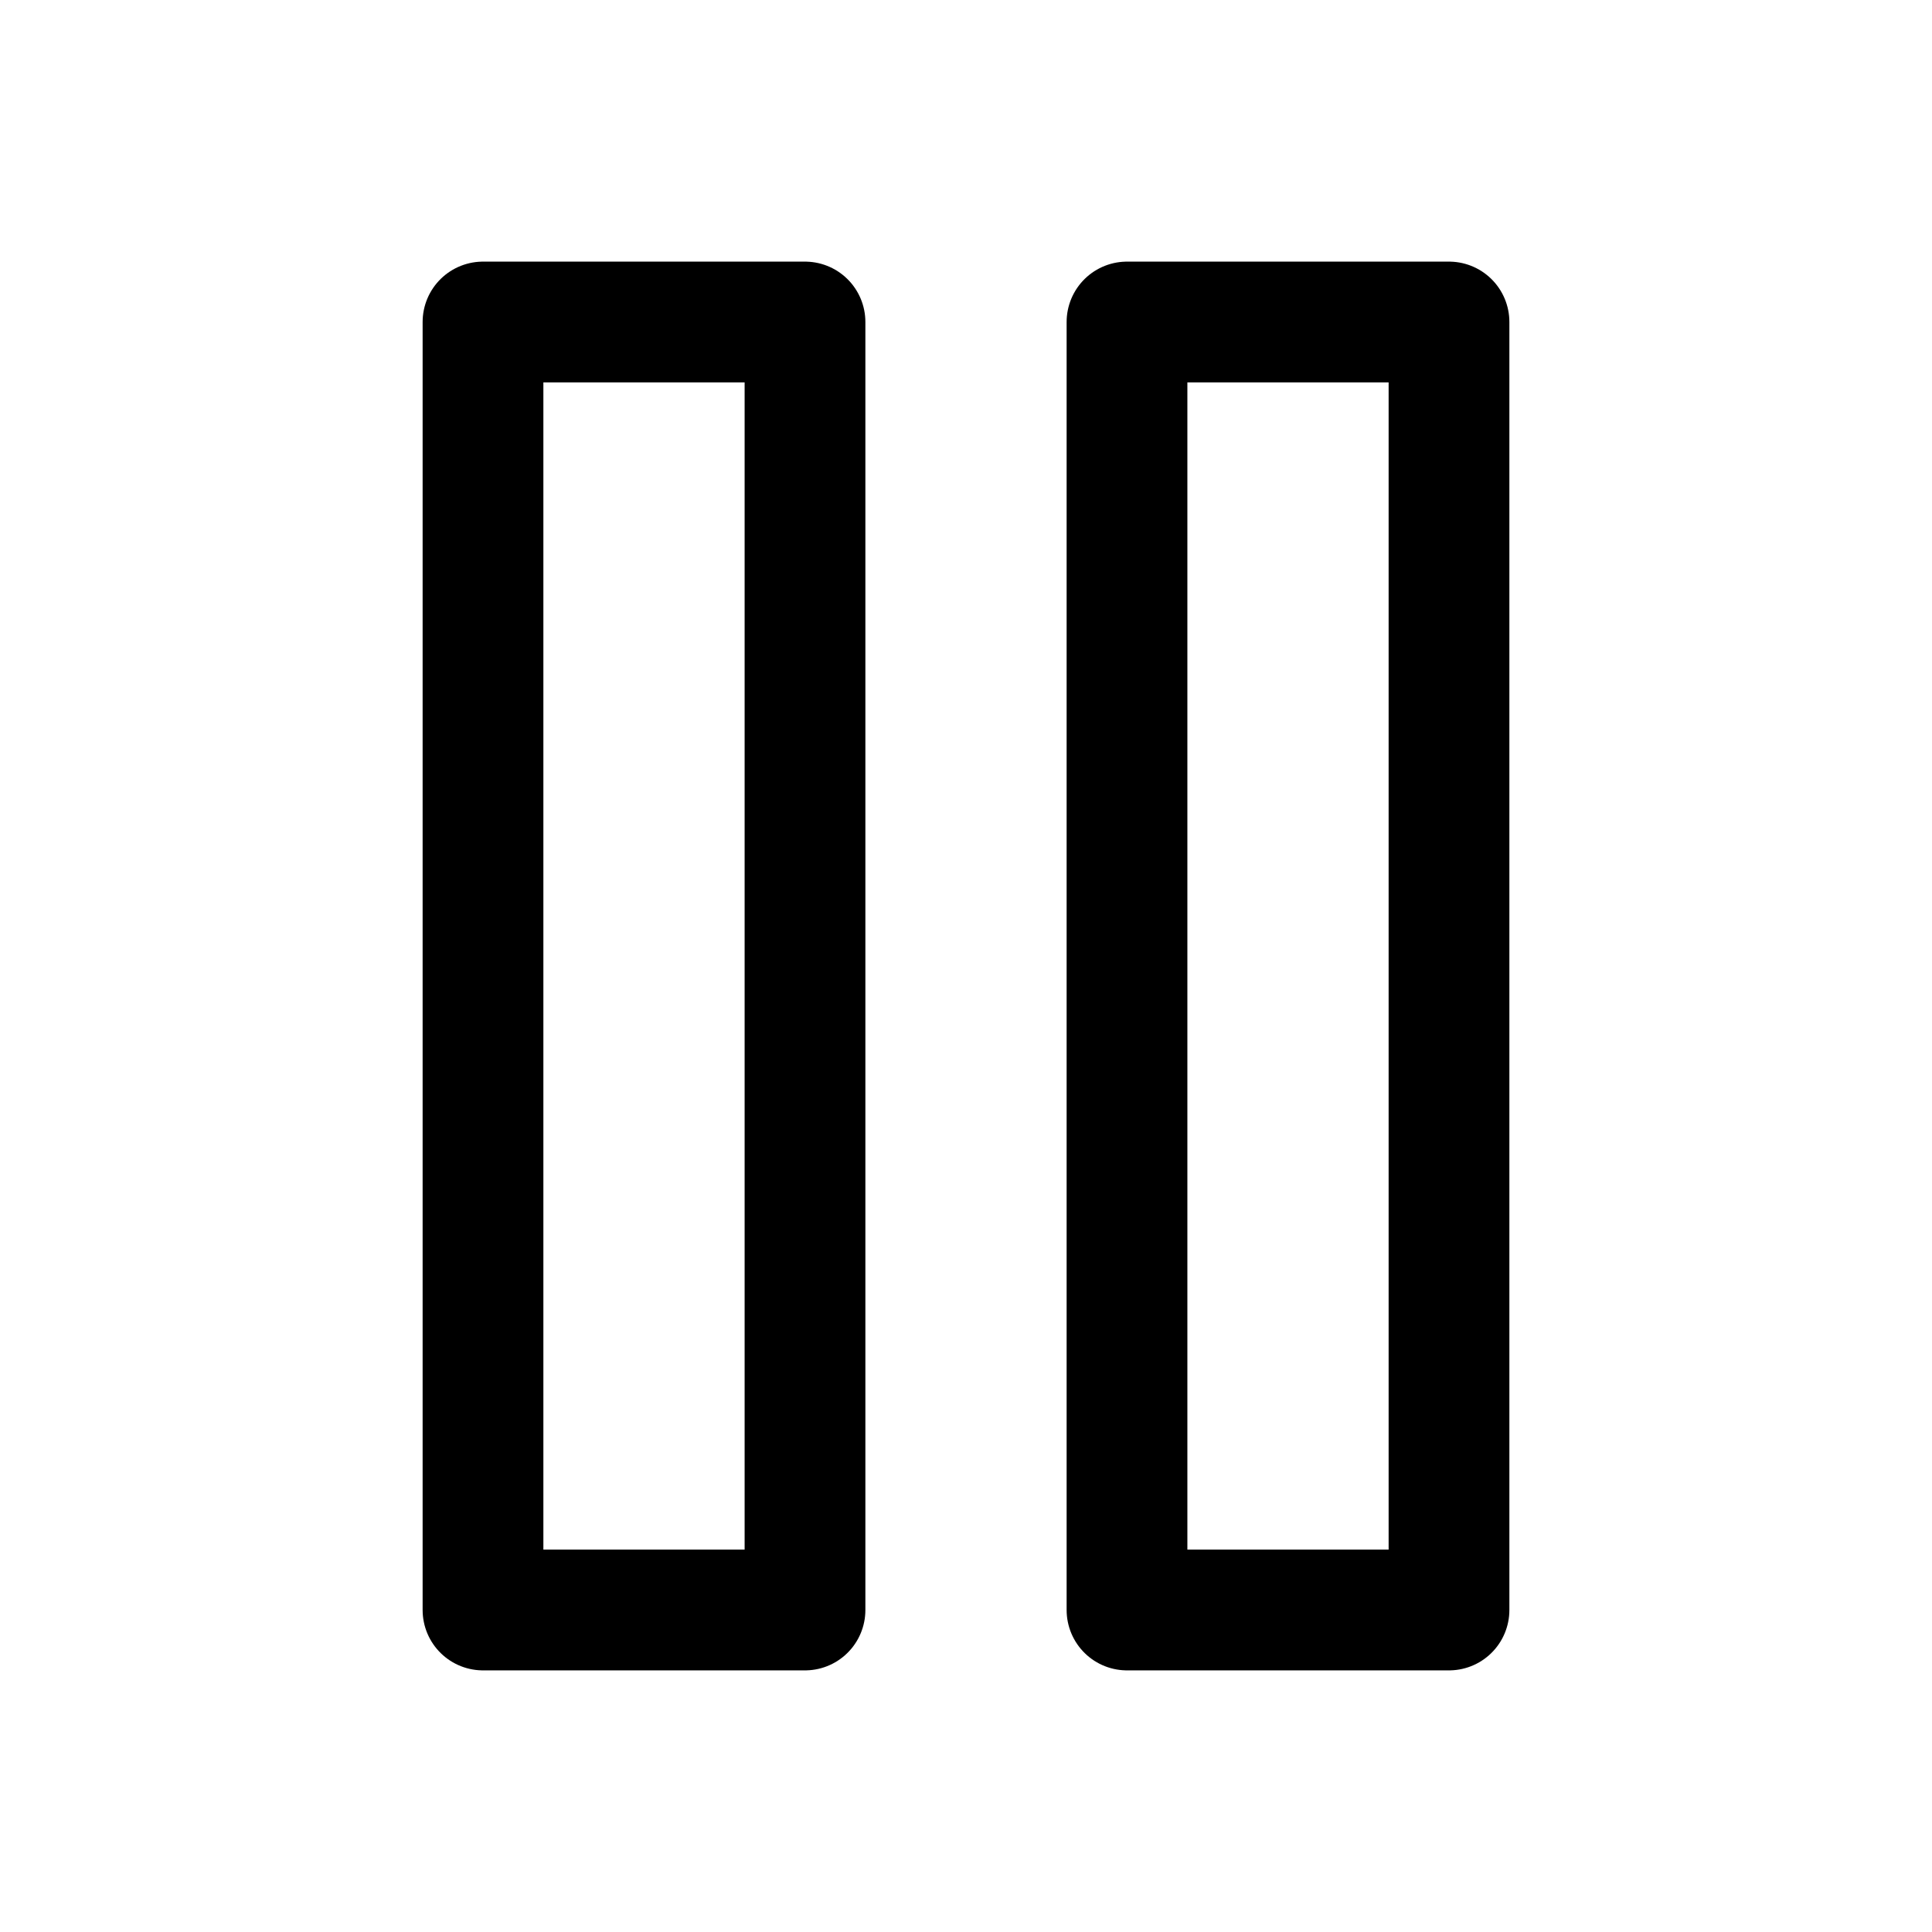
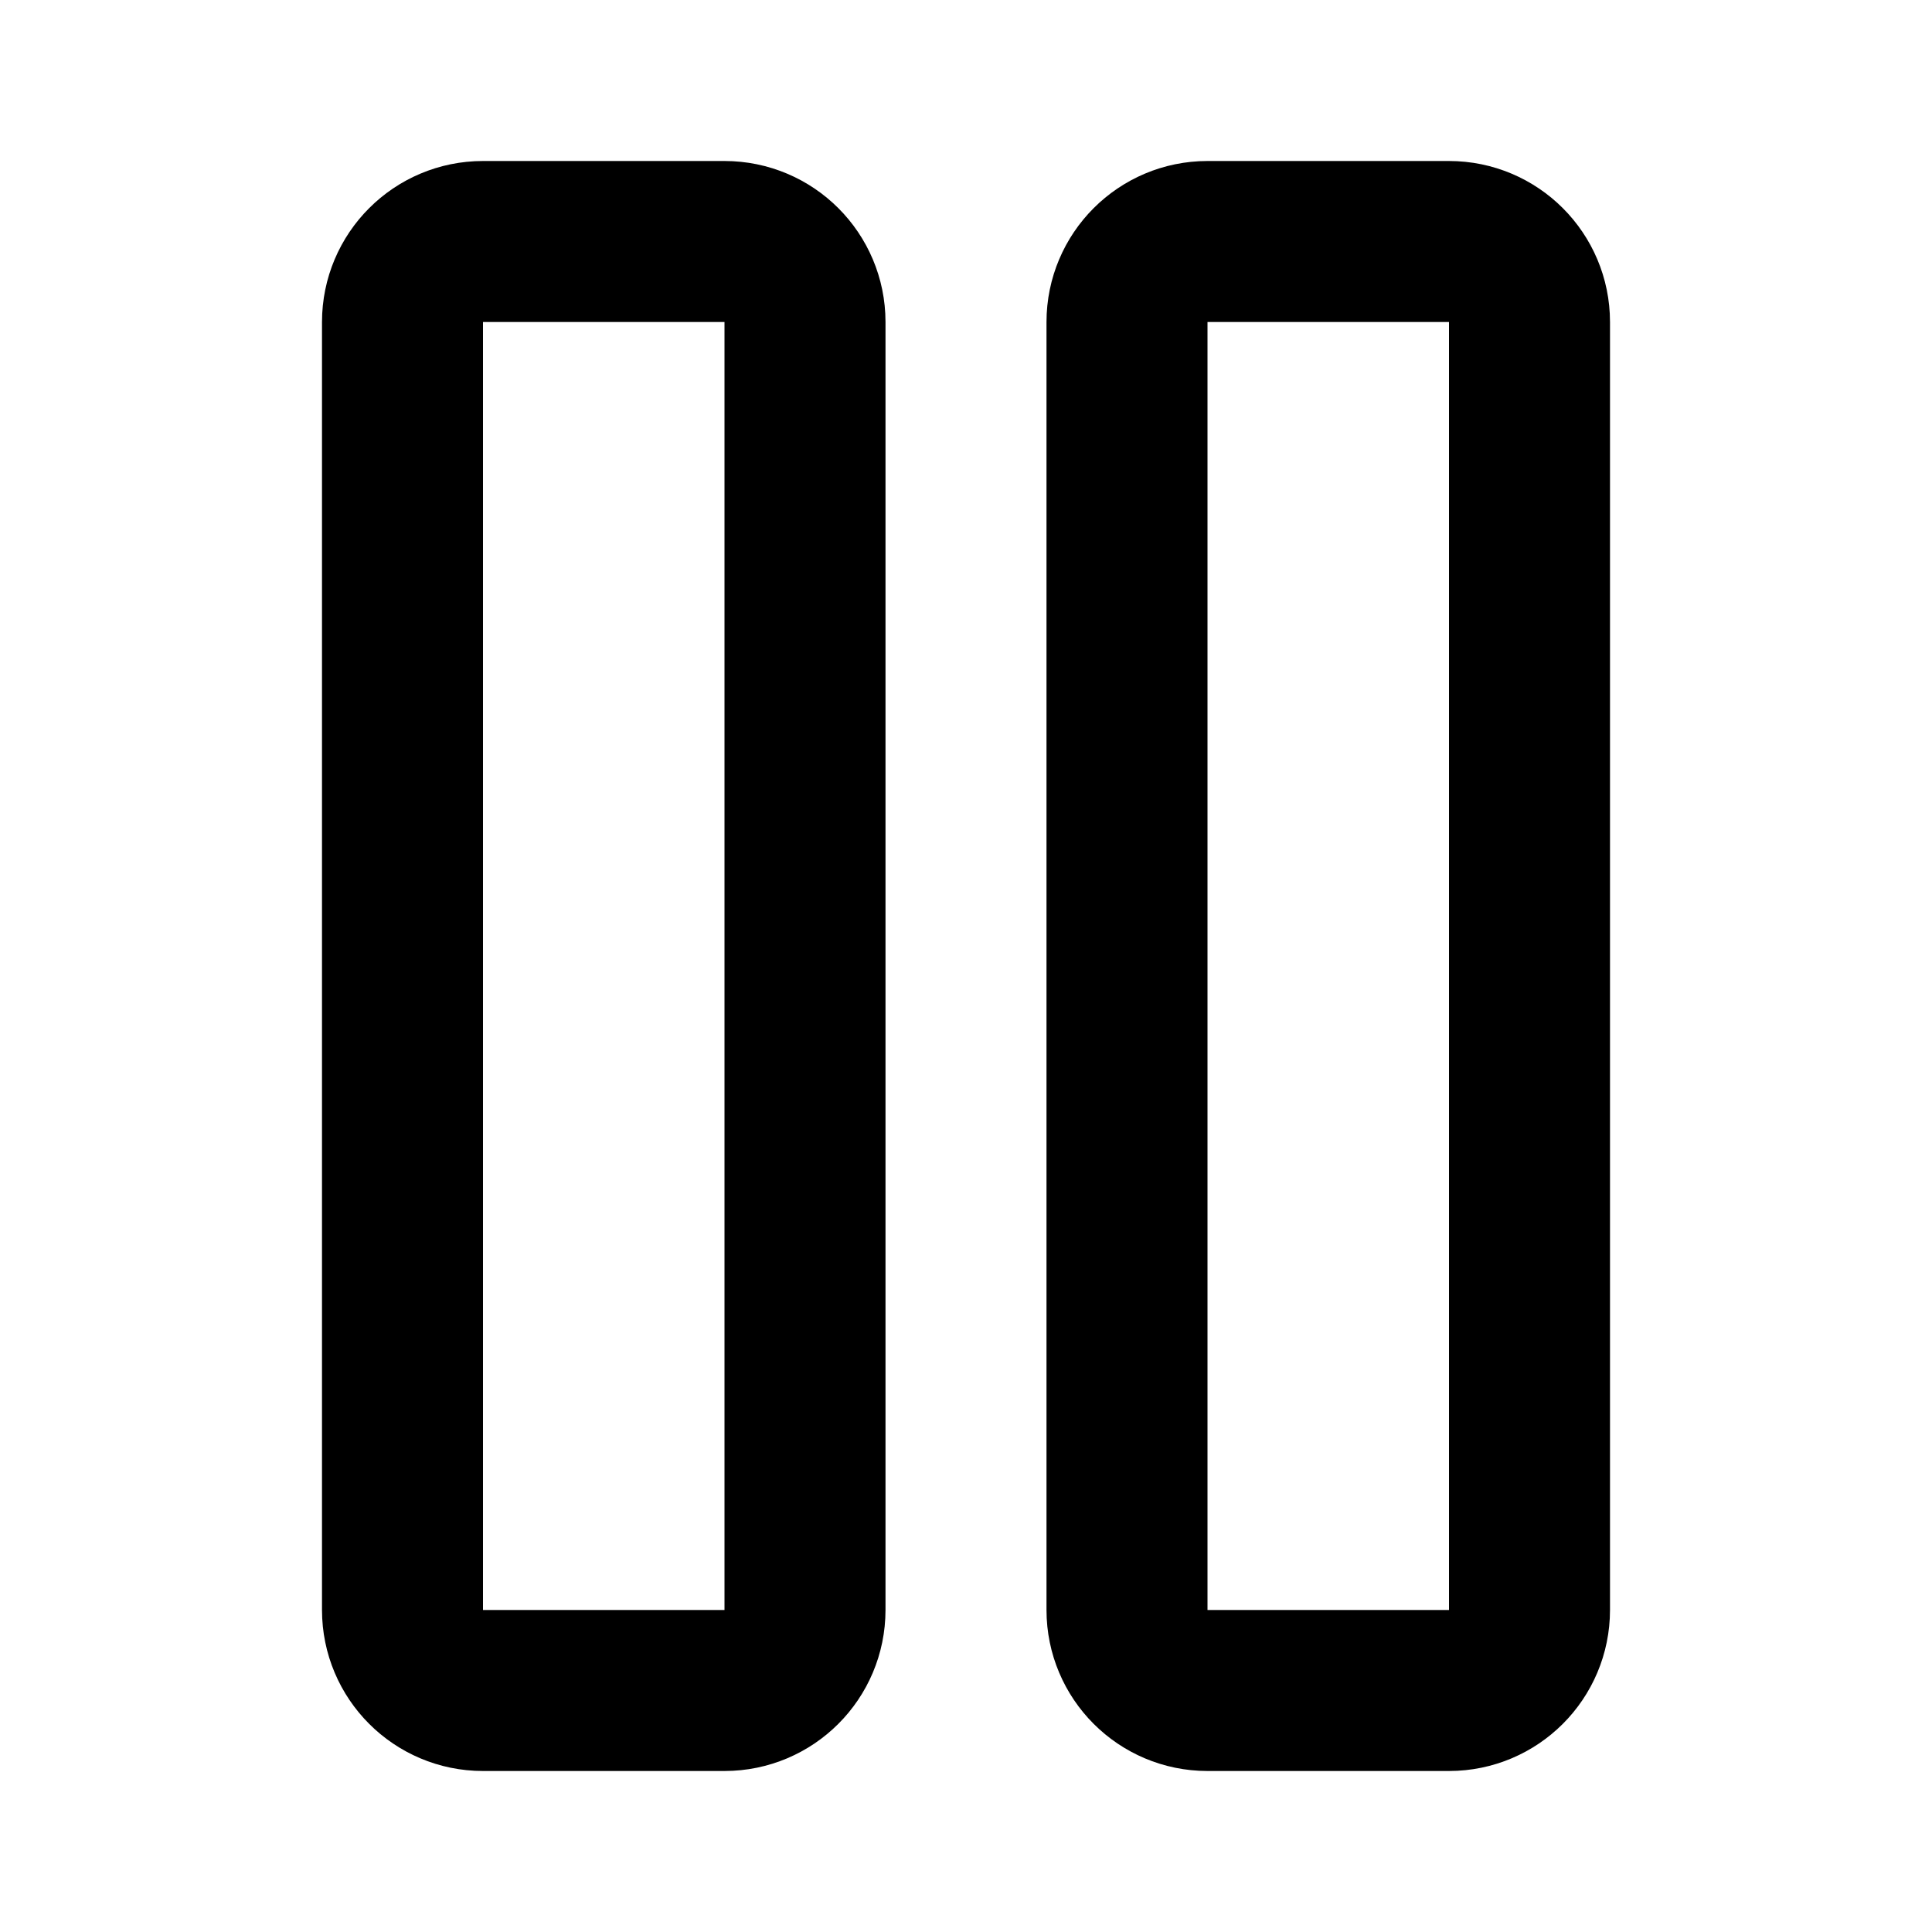
- <svg xmlns="http://www.w3.org/2000/svg" width="24" height="24" viewBox="0 0 24 24" fill="none" stroke="currentColor" stroke-width="1.5" stroke-linecap="round" stroke-linejoin="round">
-   <rect x="6" y="4" width="4" height="16" />
-   <rect x="14" y="4" width="4" height="16" />
+ <svg xmlns="http://www.w3.org/2000/svg" width="24" height="24" viewBox="0 0 24 24" fill="none" stroke="currentColor" stroke-width="2" stroke-linecap="round" stroke-linejoin="round">
+   <rect x="14" y="3" width="5" height="18" rx="1" />
+   <rect x="5" y="3" width="5" height="18" rx="1" />
</svg>
